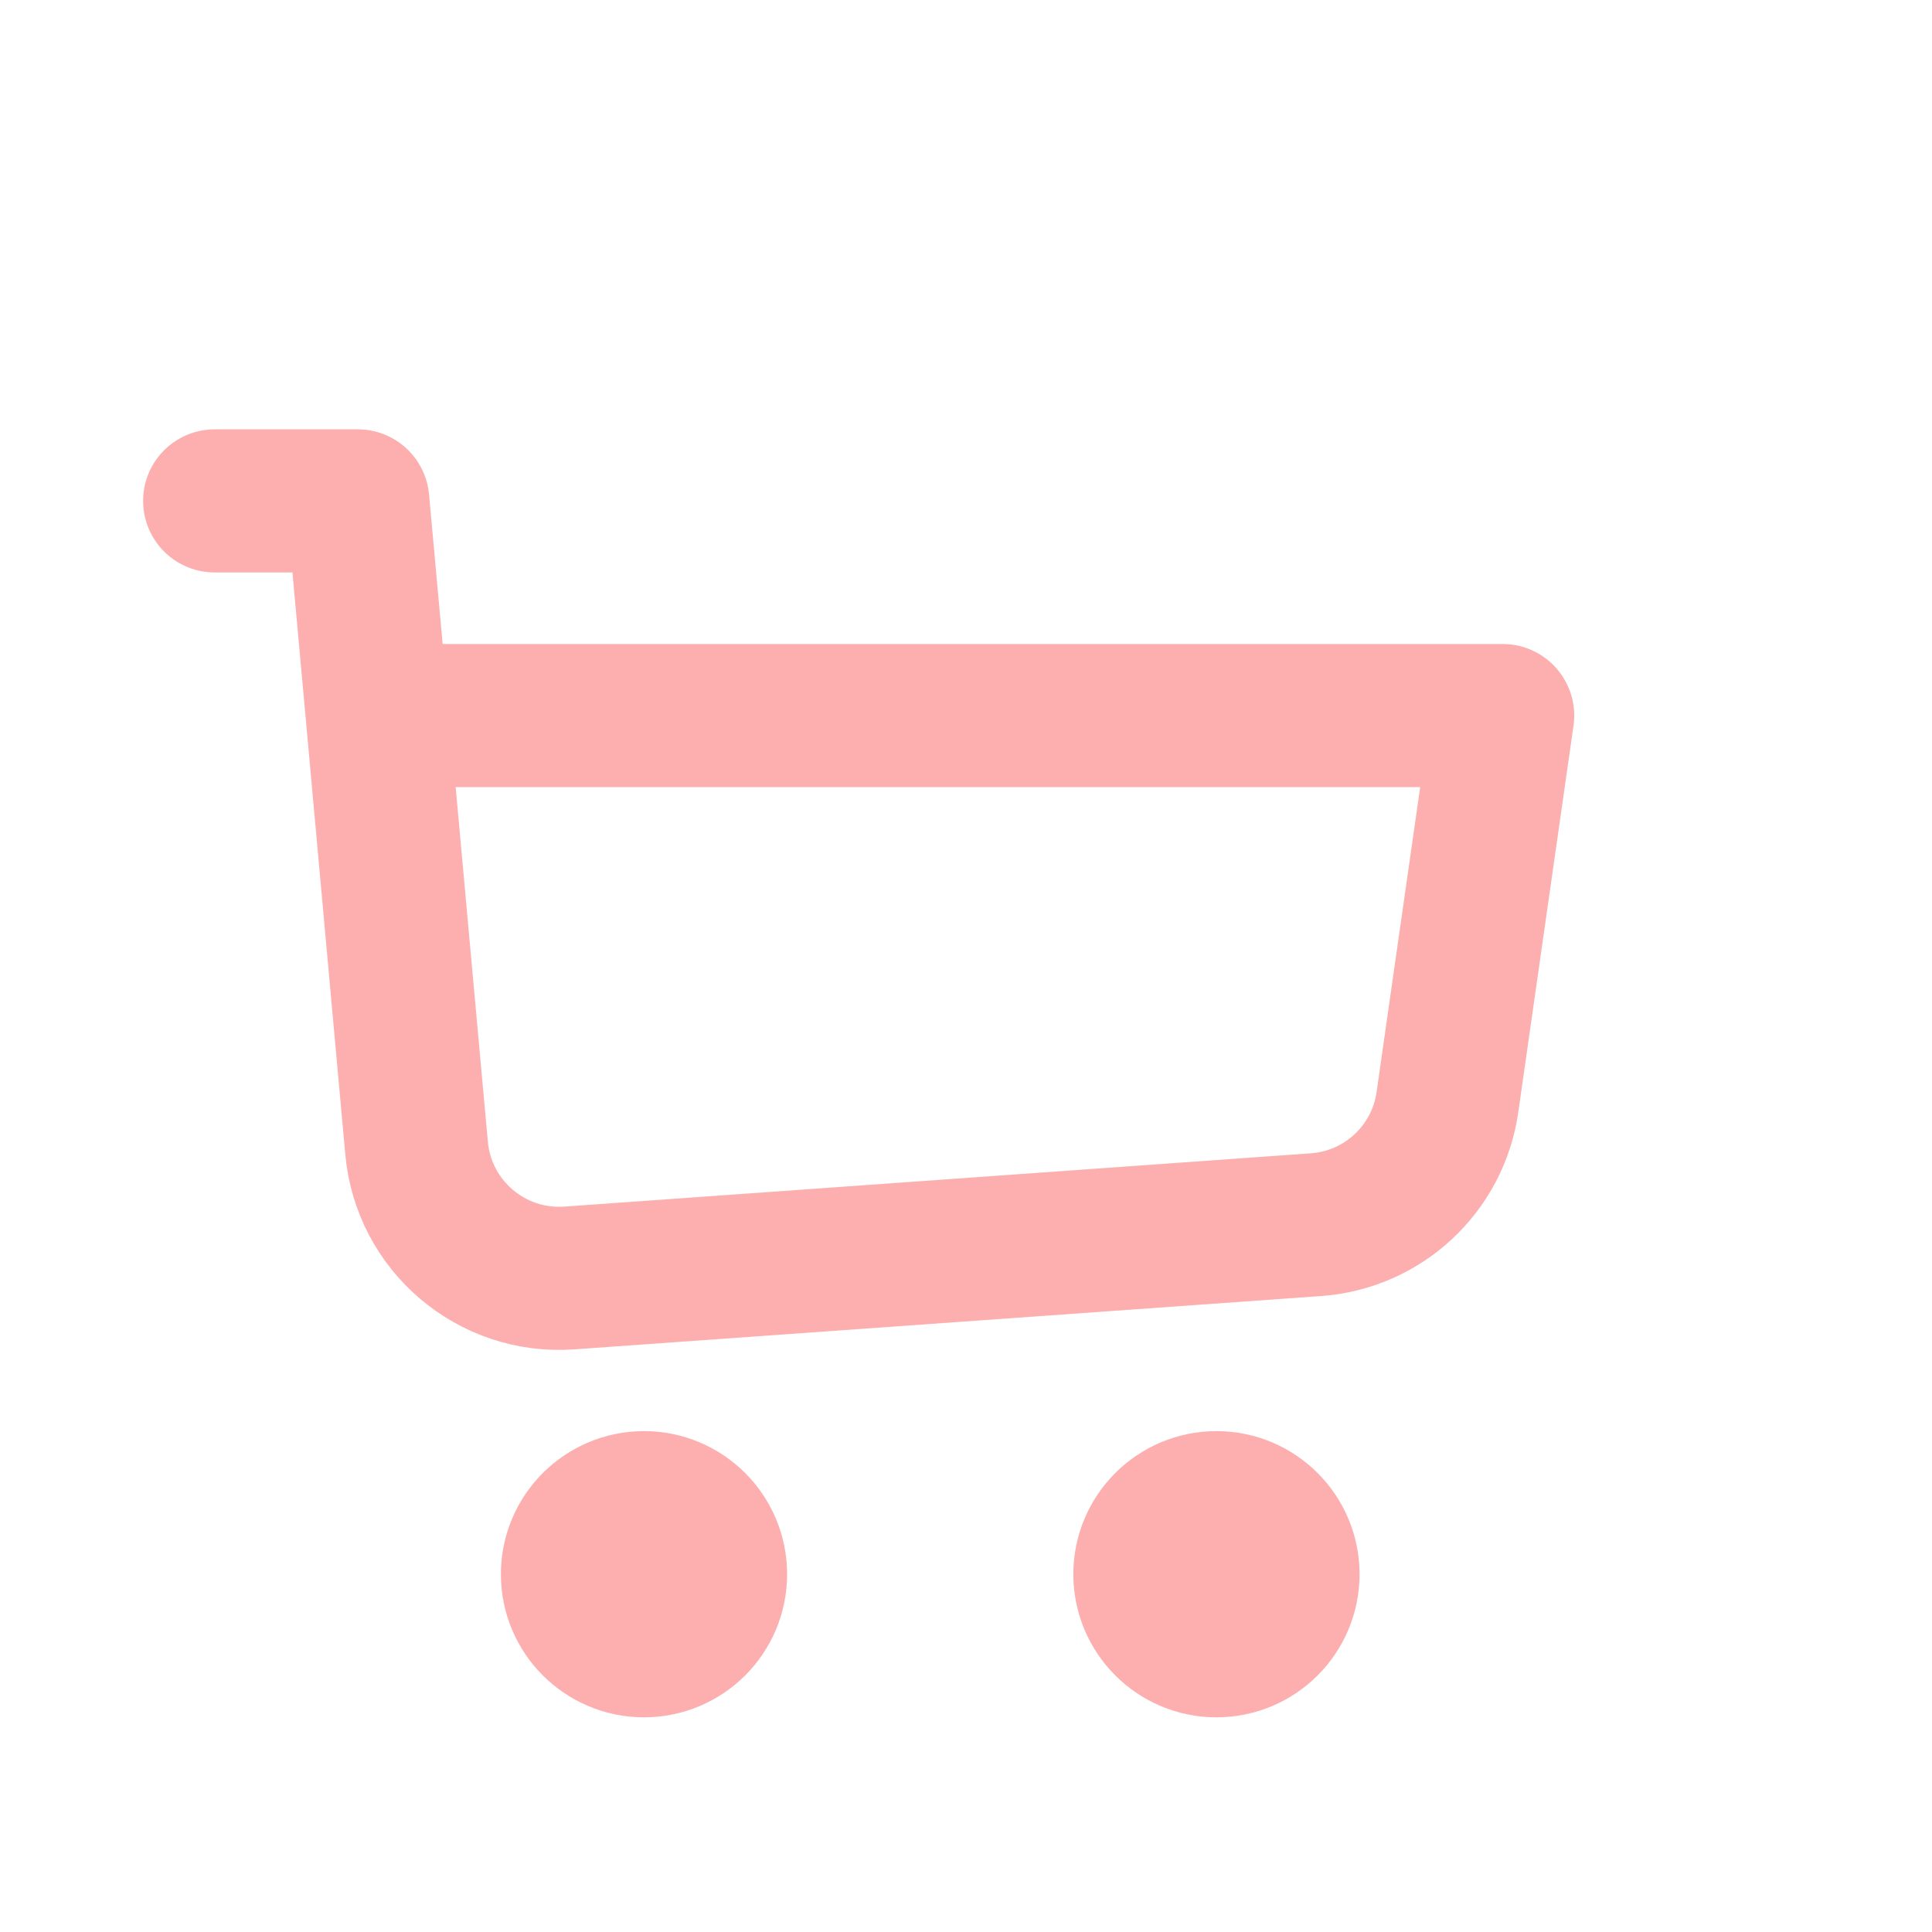
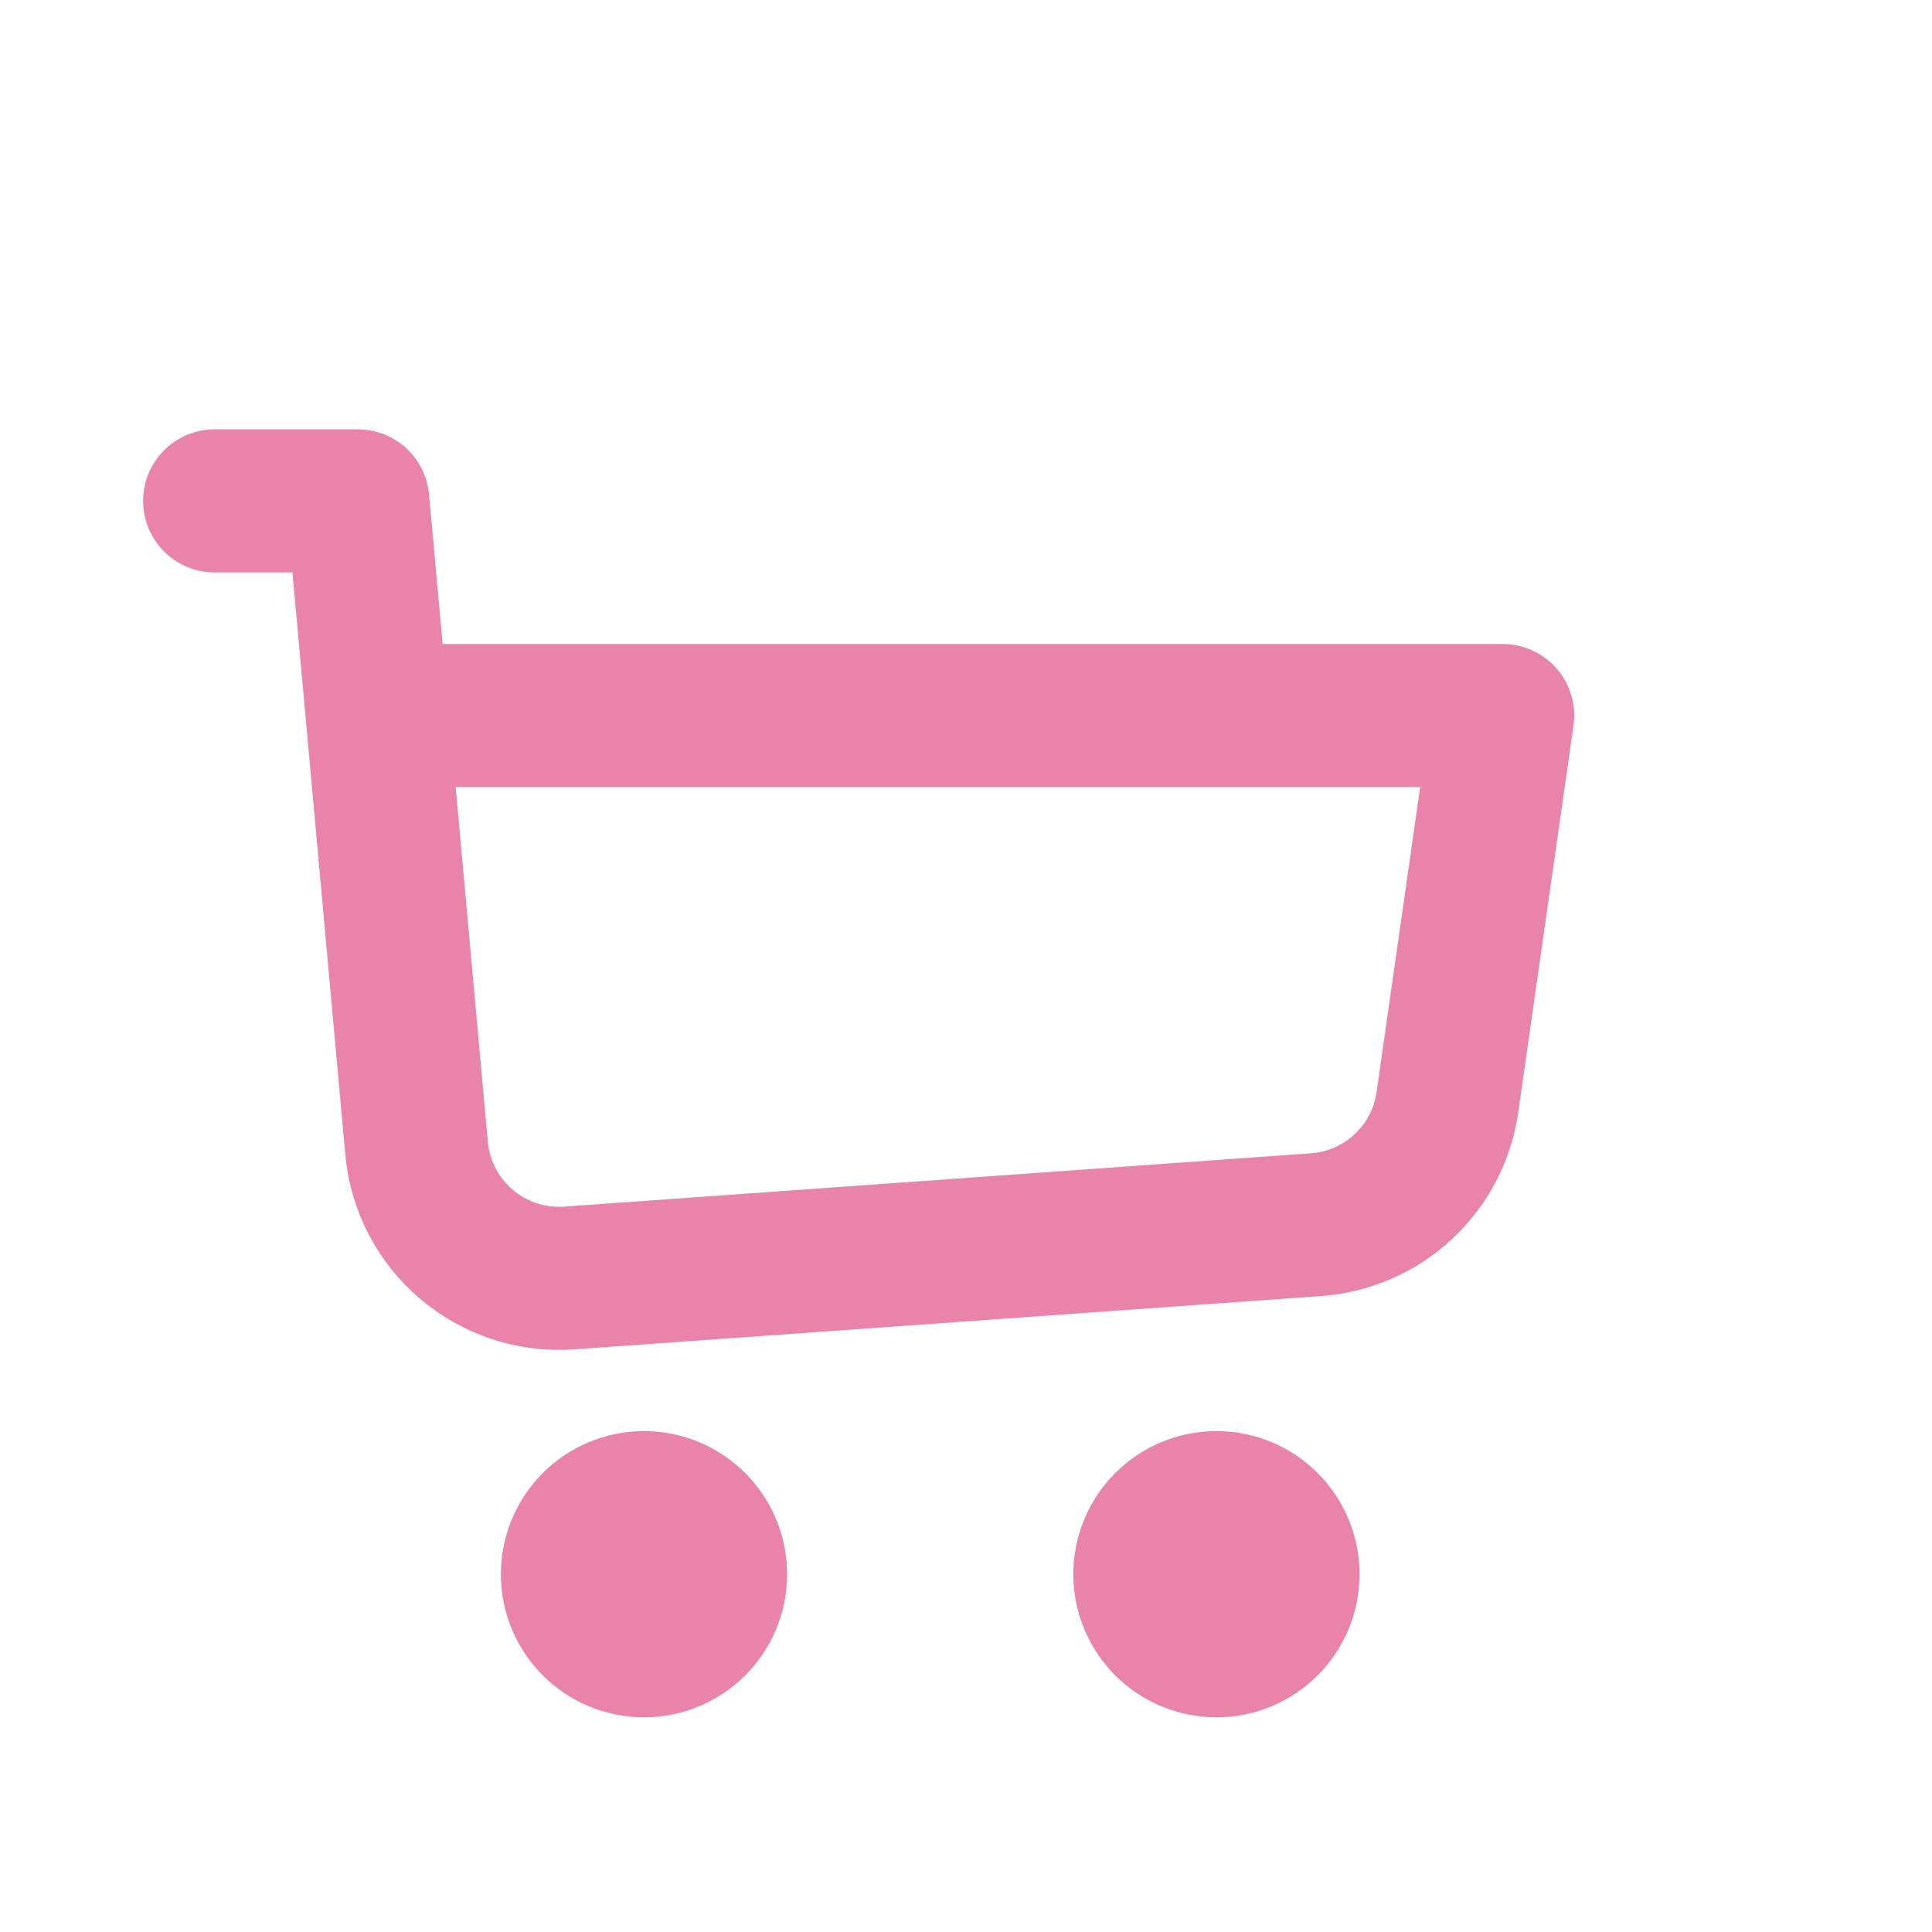
<svg xmlns="http://www.w3.org/2000/svg" width="27" height="27" viewBox="0 0 27 27" fill="none">
-   <path d="M3 7H5L5.273 10M5.273 10L5.822 16.047C5.921 17.131 6.87 17.938 7.957 17.86L18.391 17.115C19.33 17.048 20.095 16.335 20.228 15.403L21 10H5.273Z" stroke="#FDAFAF" stroke-width="2" stroke-linecap="round" stroke-linejoin="round" />
-   <path d="M9 23C9.552 23 10 22.552 10 22C10 21.448 9.552 21 9 21C8.448 21 8 21.448 8 22C8 22.552 8.448 23 9 23Z" stroke="#FDAFAF" stroke-width="2" stroke-linecap="round" stroke-linejoin="round" />
-   <path d="M17 23C17.552 23 18 22.552 18 22C18 21.448 17.552 21 17 21C16.448 21 16 21.448 16 22C16 22.552 16.448 23 17 23Z" stroke="#FDAFAF" stroke-width="2" stroke-linecap="round" stroke-linejoin="round" />
+   <path d="M3 7H5L5.273 10M5.273 10L5.822 16.047C5.921 17.131 6.87 17.938 7.957 17.86L18.391 17.115C19.33 17.048 20.095 16.335 20.228 15.403L21 10H5.273Z" stroke="#E983AA" stroke-width="2" stroke-linecap="round" stroke-linejoin="round" />
+   <path d="M9 23C9.552 23 10 22.552 10 22C10 21.448 9.552 21 9 21C8.448 21 8 21.448 8 22C8 22.552 8.448 23 9 23Z" stroke="#E983AA" stroke-width="2" stroke-linecap="round" stroke-linejoin="round" />
+   <path d="M17 23C17.552 23 18 22.552 18 22C18 21.448 17.552 21 17 21C16.448 21 16 21.448 16 22C16 22.552 16.448 23 17 23Z" stroke="#E983AA" stroke-width="2" stroke-linecap="round" stroke-linejoin="round" />
</svg>
